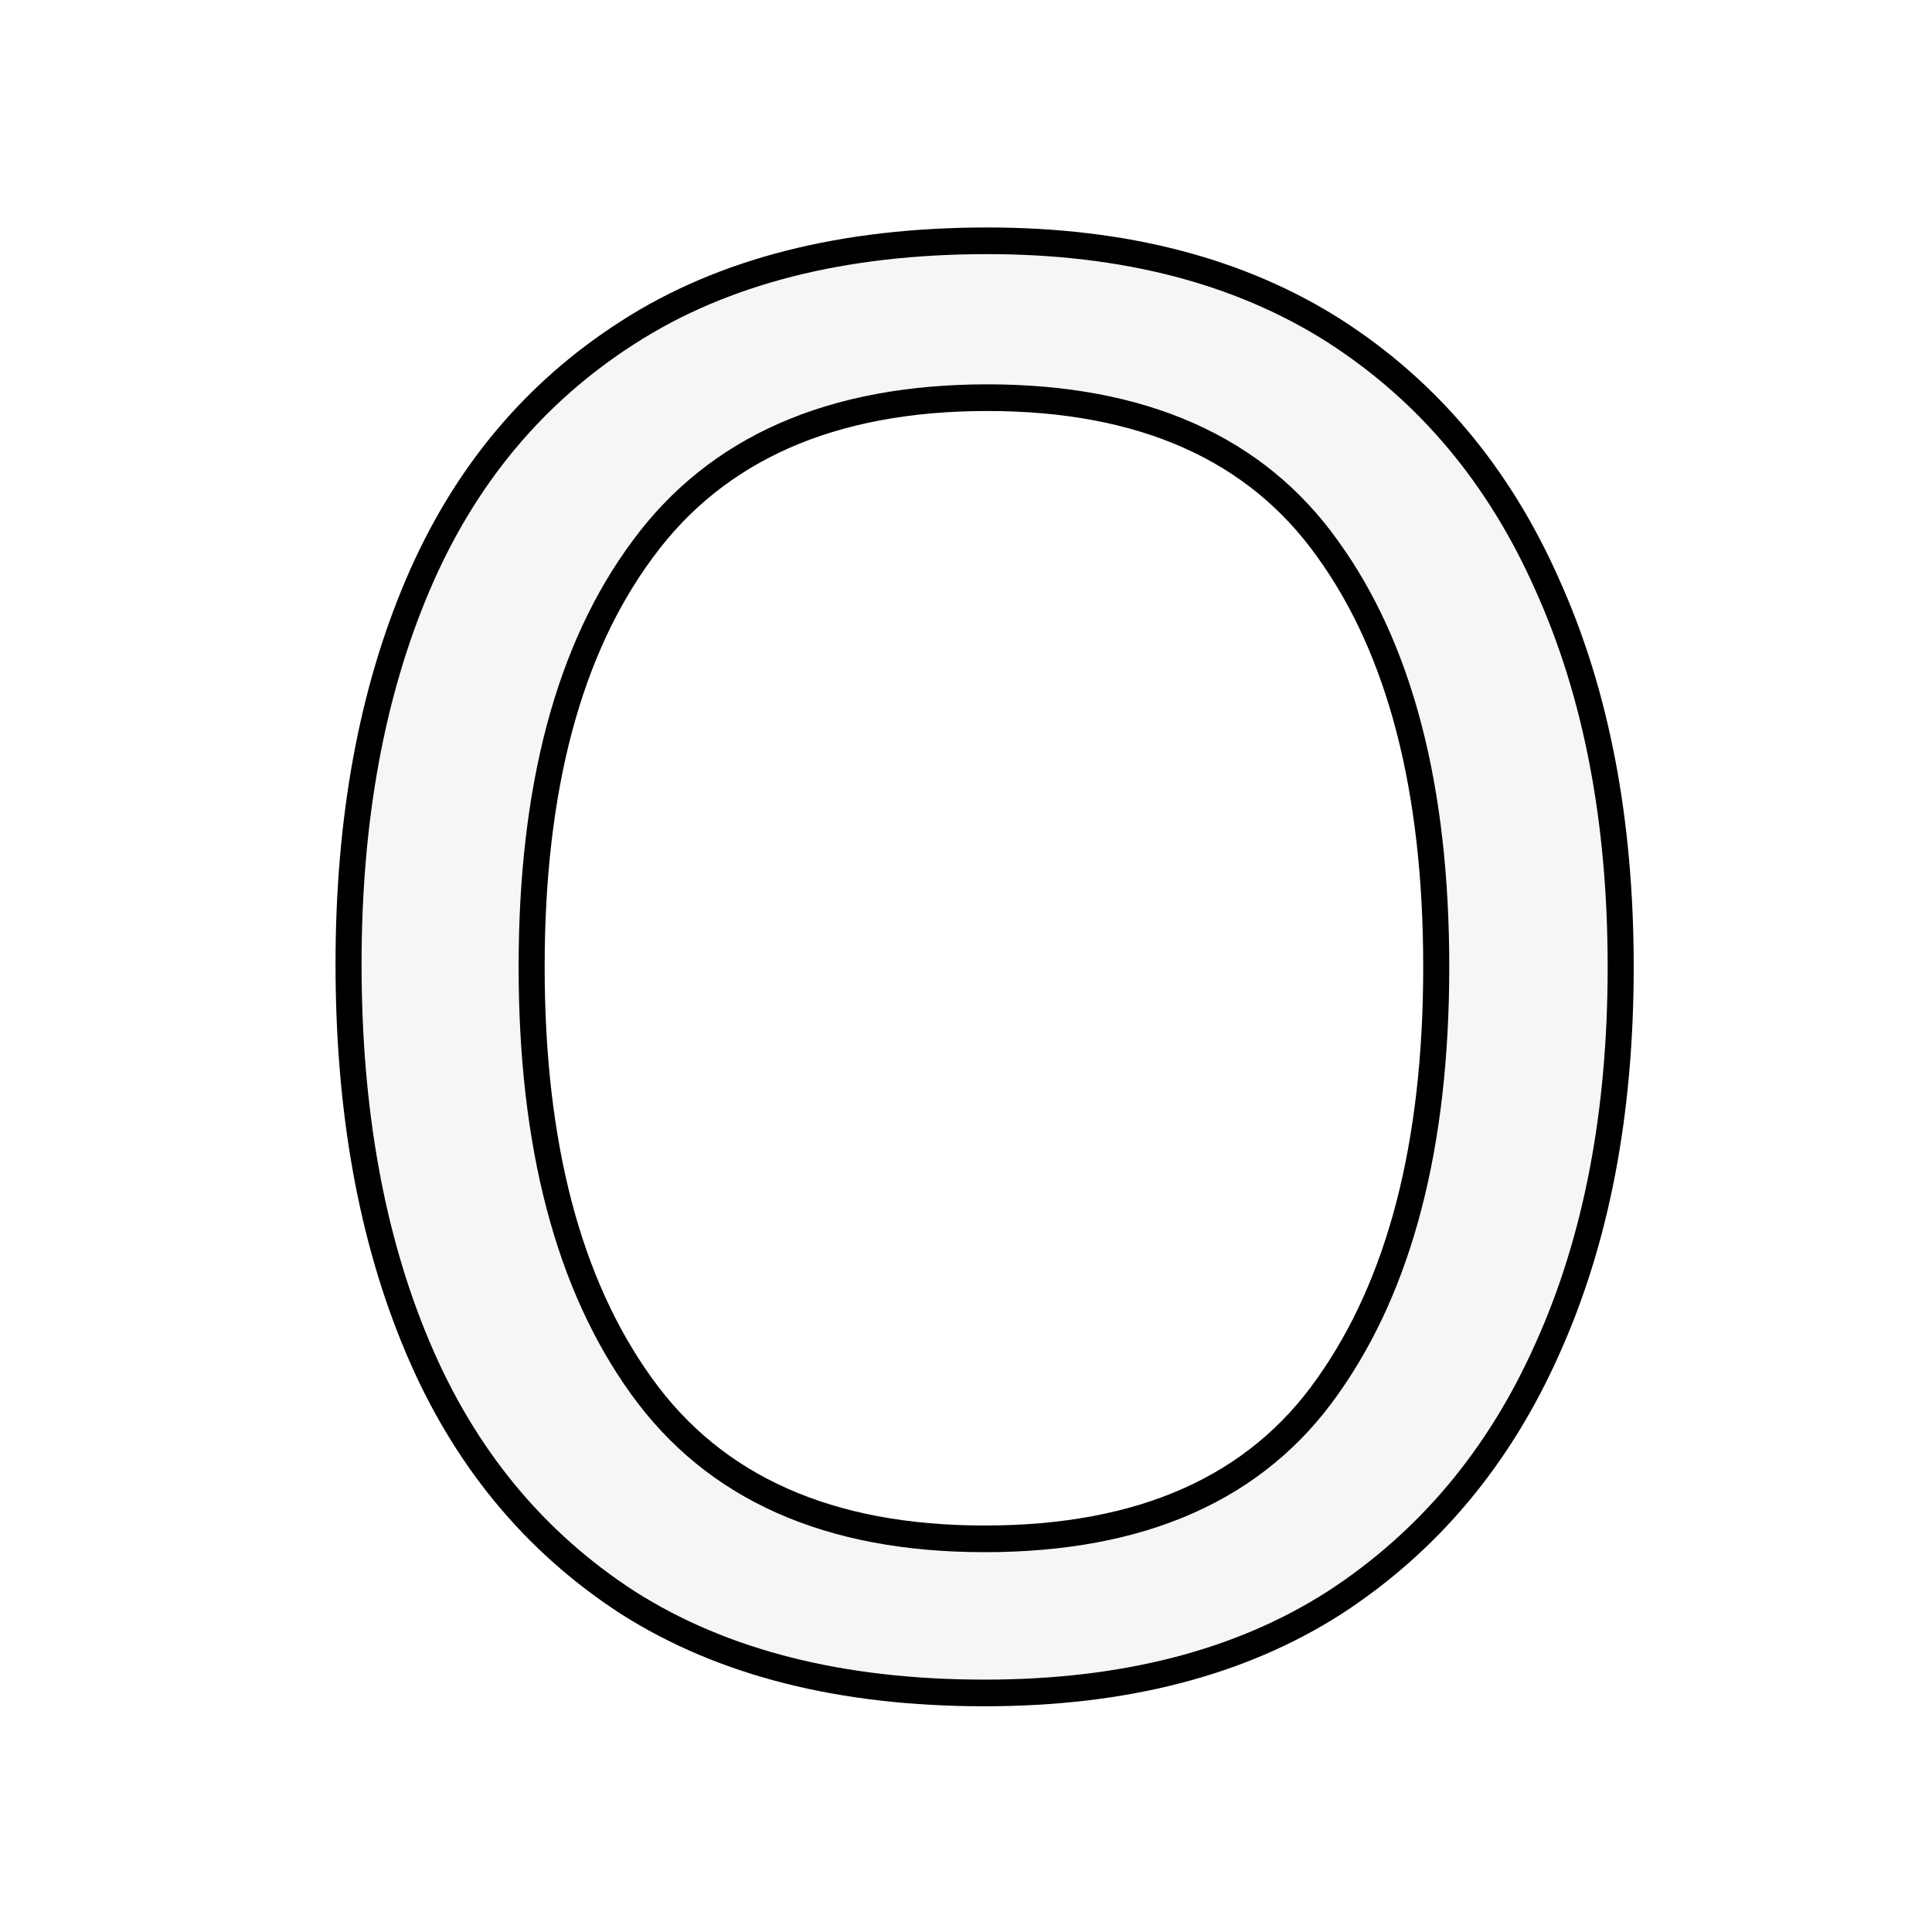
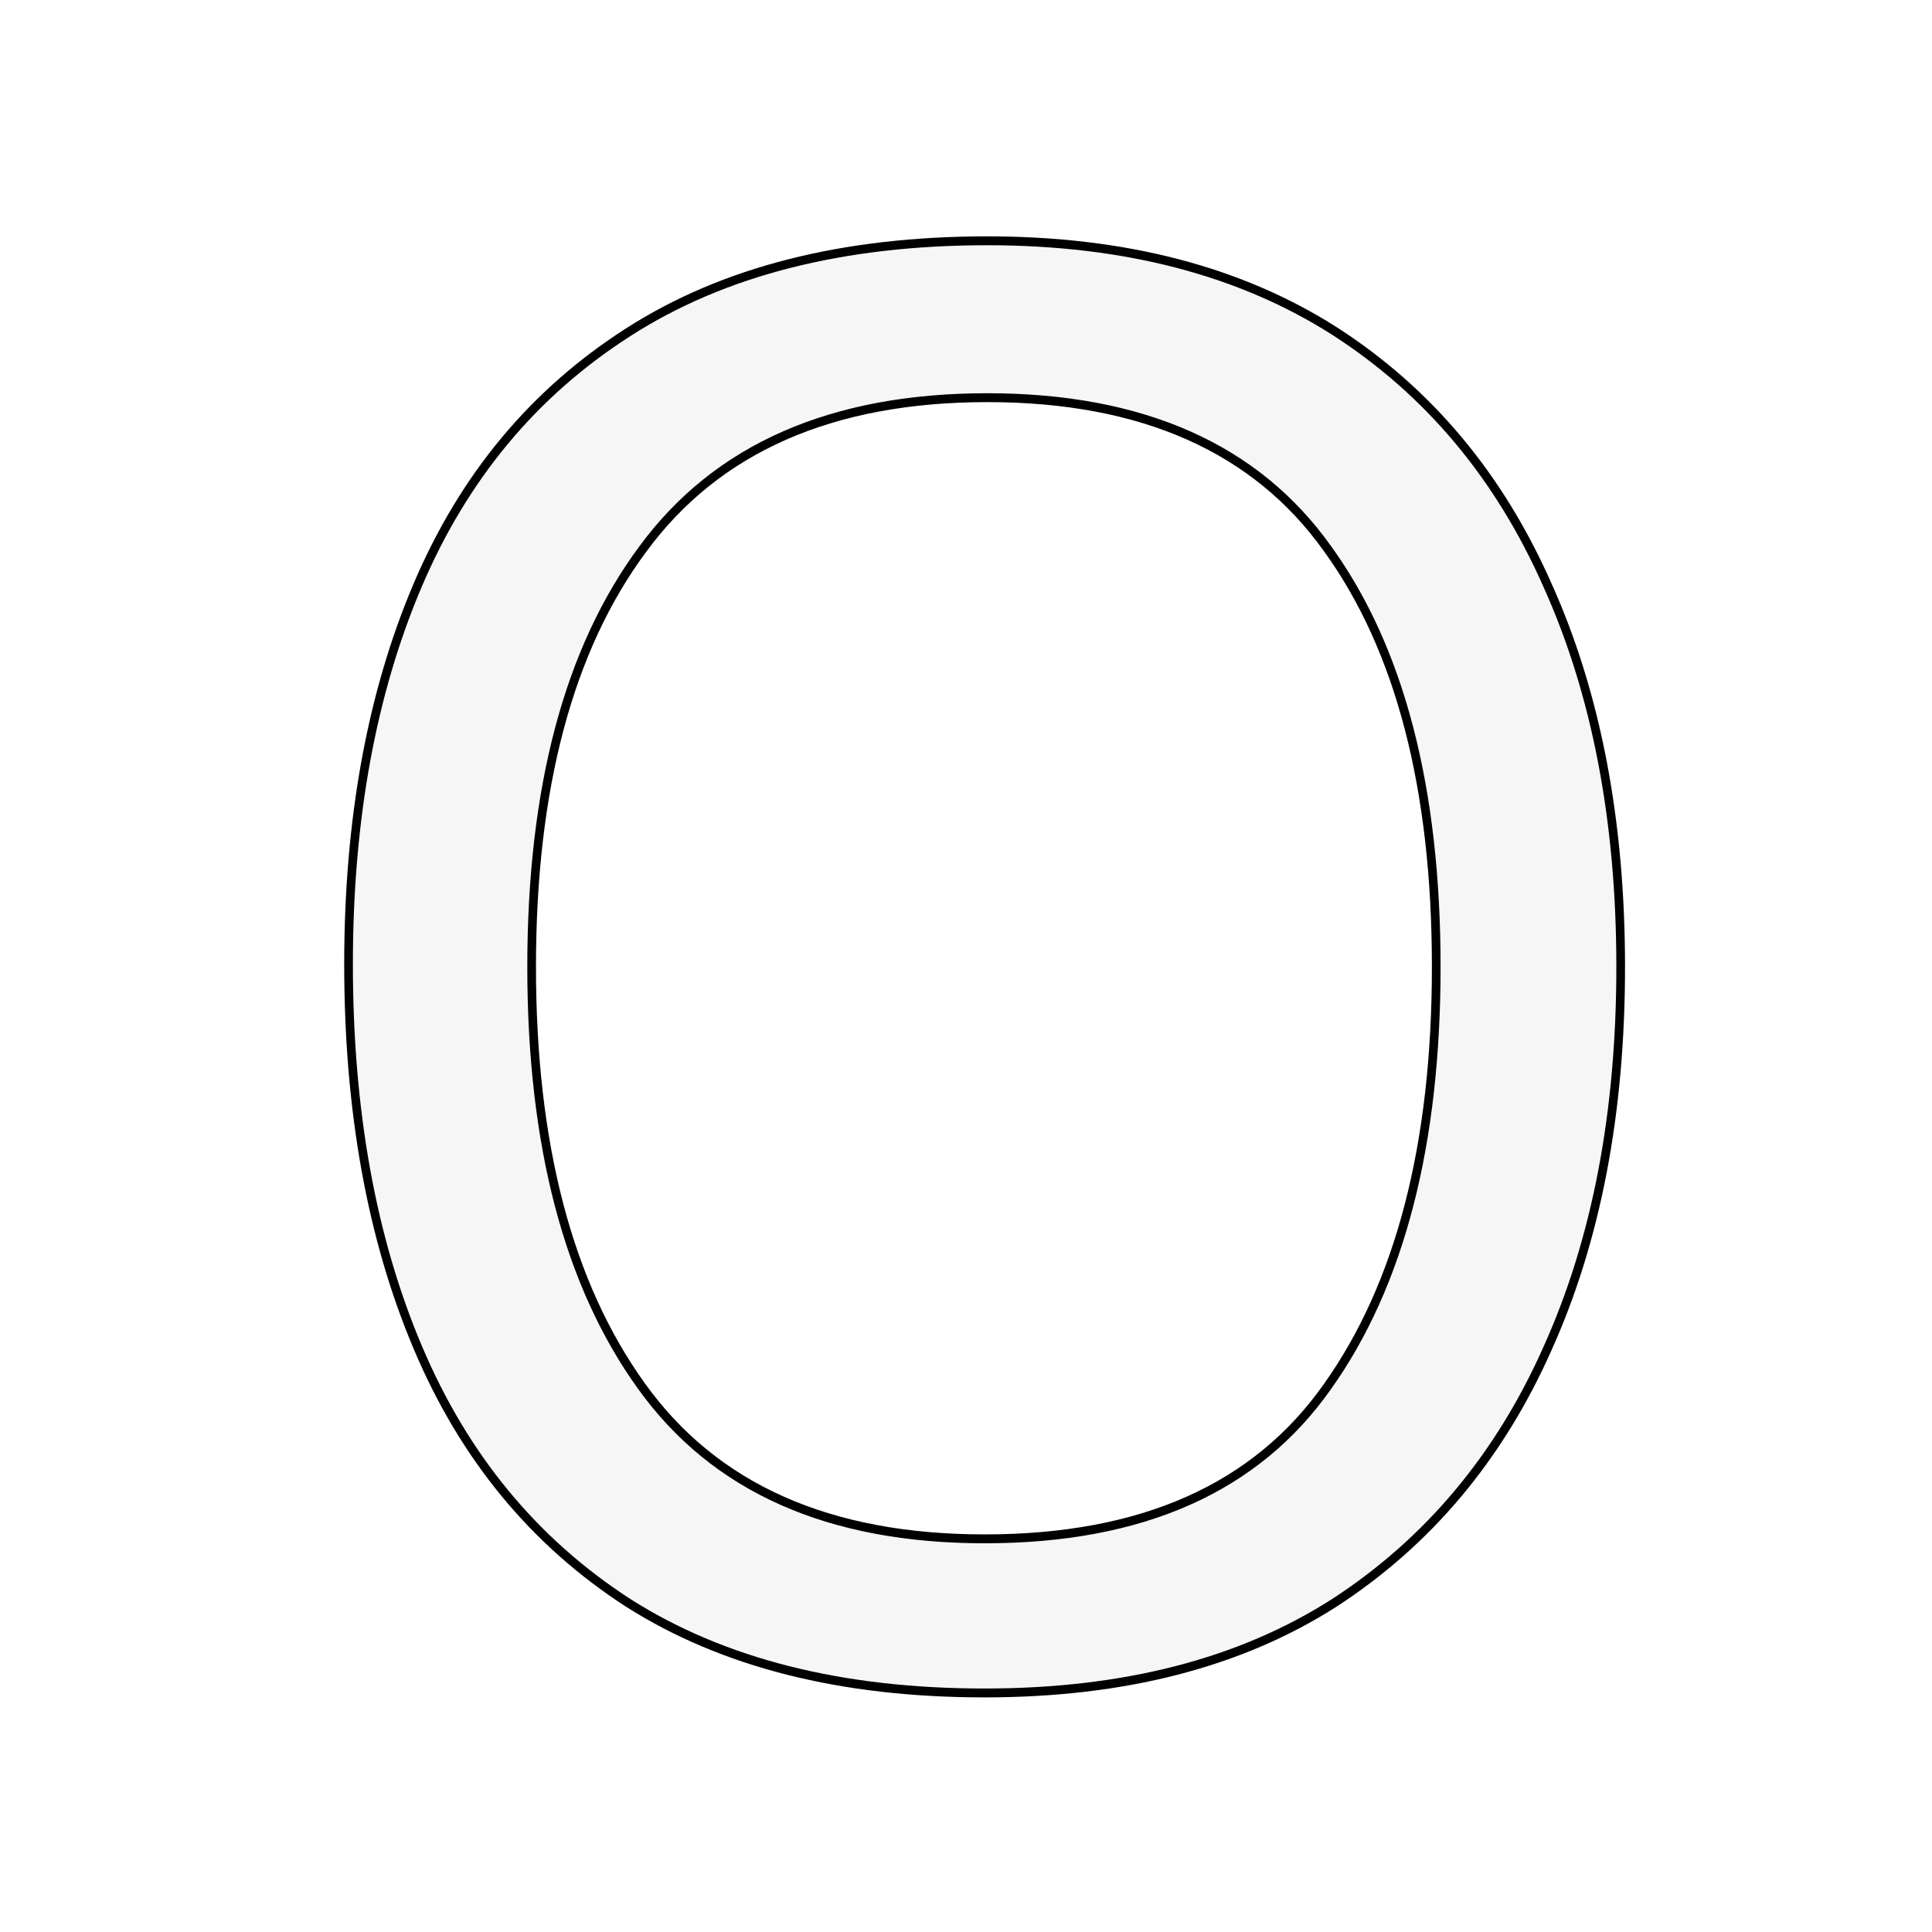
<svg xmlns="http://www.w3.org/2000/svg" width="22mm" height="22mm" viewBox="0 0 22 22" version="1.1" id="svg8">
  <defs id="defs2" />
  <g id="layer1" transform="translate(0,-275)">
-     <text xml:space="preserve" style="font-style:normal;font-variant:normal;font-weight:normal;font-stretch:normal;font-size:11.913px;line-height:1.25;font-family:'Nimbus Sans L';-inkscape-font-specification:'Nimbus Sans L';letter-spacing:0px;word-spacing:0px;fill:#f6f6f6;fill-opacity:1;stroke:#000000;stroke-width:0.3;stroke-opacity:1;stroke-miterlimit:4;stroke-dasharray:none" x="2.658" y="290.64" id="text817" transform="scale(0.9883839,1.011753)">
-       <tspan id="tspan815" x="2.658" y="290.64" style="font-style:normal;font-variant:normal;font-weight:normal;font-stretch:normal;font-size:22.238px;line-height:2.25;font-family:Loma;-inkscape-font-specification:Loma;stroke-width:0.3;fill:#f6f6f6;fill-opacity:1;stroke:#000000;stroke-opacity:1;stroke-miterlimit:4;stroke-dasharray:none">O</tspan>
+     <text xml:space="preserve" style="font-style:normal;font-variant:normal;font-weight:normal;font-stretch:normal;font-size:11.913px;line-height:1.25;font-family:'Nimbus Sans L';-inkscape-font-specification:'Nimbus Sans L';letter-spacing:0px;word-spacing:0px;fill:#f6f6f6;fill-opacity:1;stroke:#000000;stroke-width:0.1;stroke-opacity:1;stroke-miterlimit:4;stroke-dasharray:none" x="2.658" y="290.64" id="text817" transform="scale(0.9883839,1.011753)">
+       <tspan id="tspan815" x="2.658" y="290.64" style="font-style:normal;font-variant:normal;font-weight:normal;font-stretch:normal;font-size:22.238px;line-height:2.25;font-family:sans-serif;-inkscape-font-specification:sans-serif;stroke-width:0.1;fill:#f6f6f6;fill-opacity:1;stroke:#000000;stroke-opacity:1;stroke-miterlimit:4;stroke-dasharray:none">O</tspan>
    </text>
  </g>
</svg>
